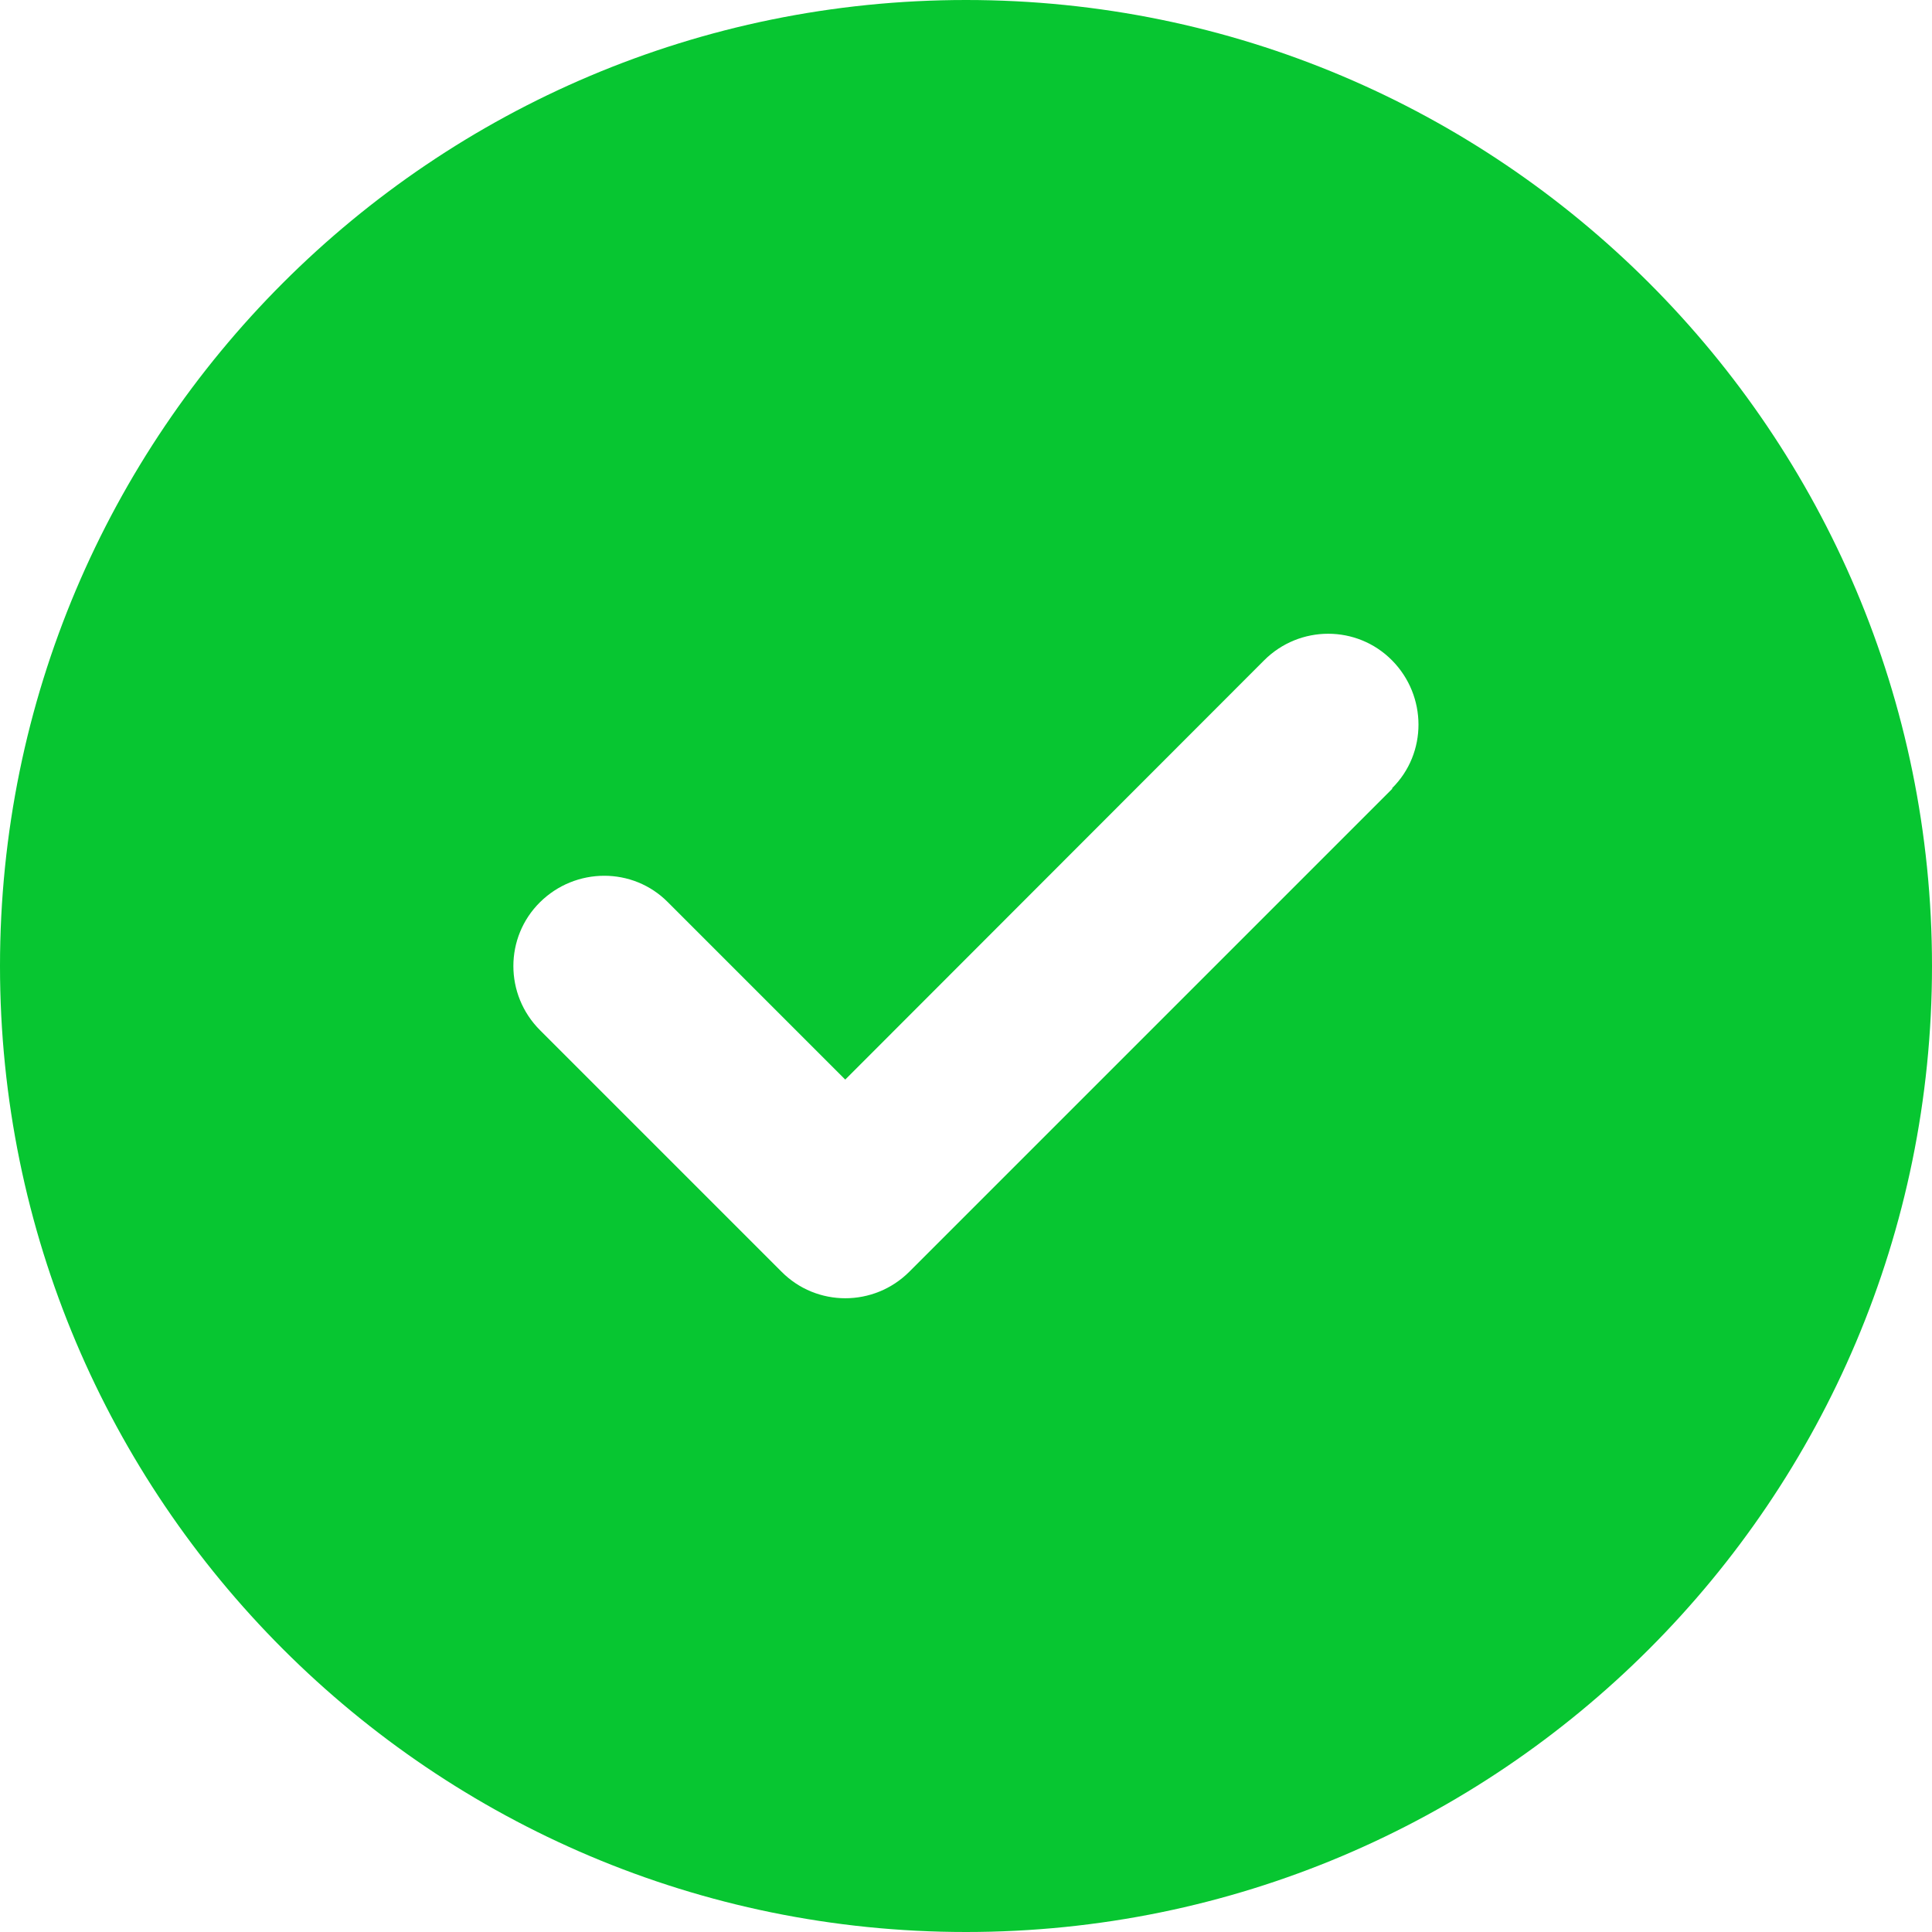
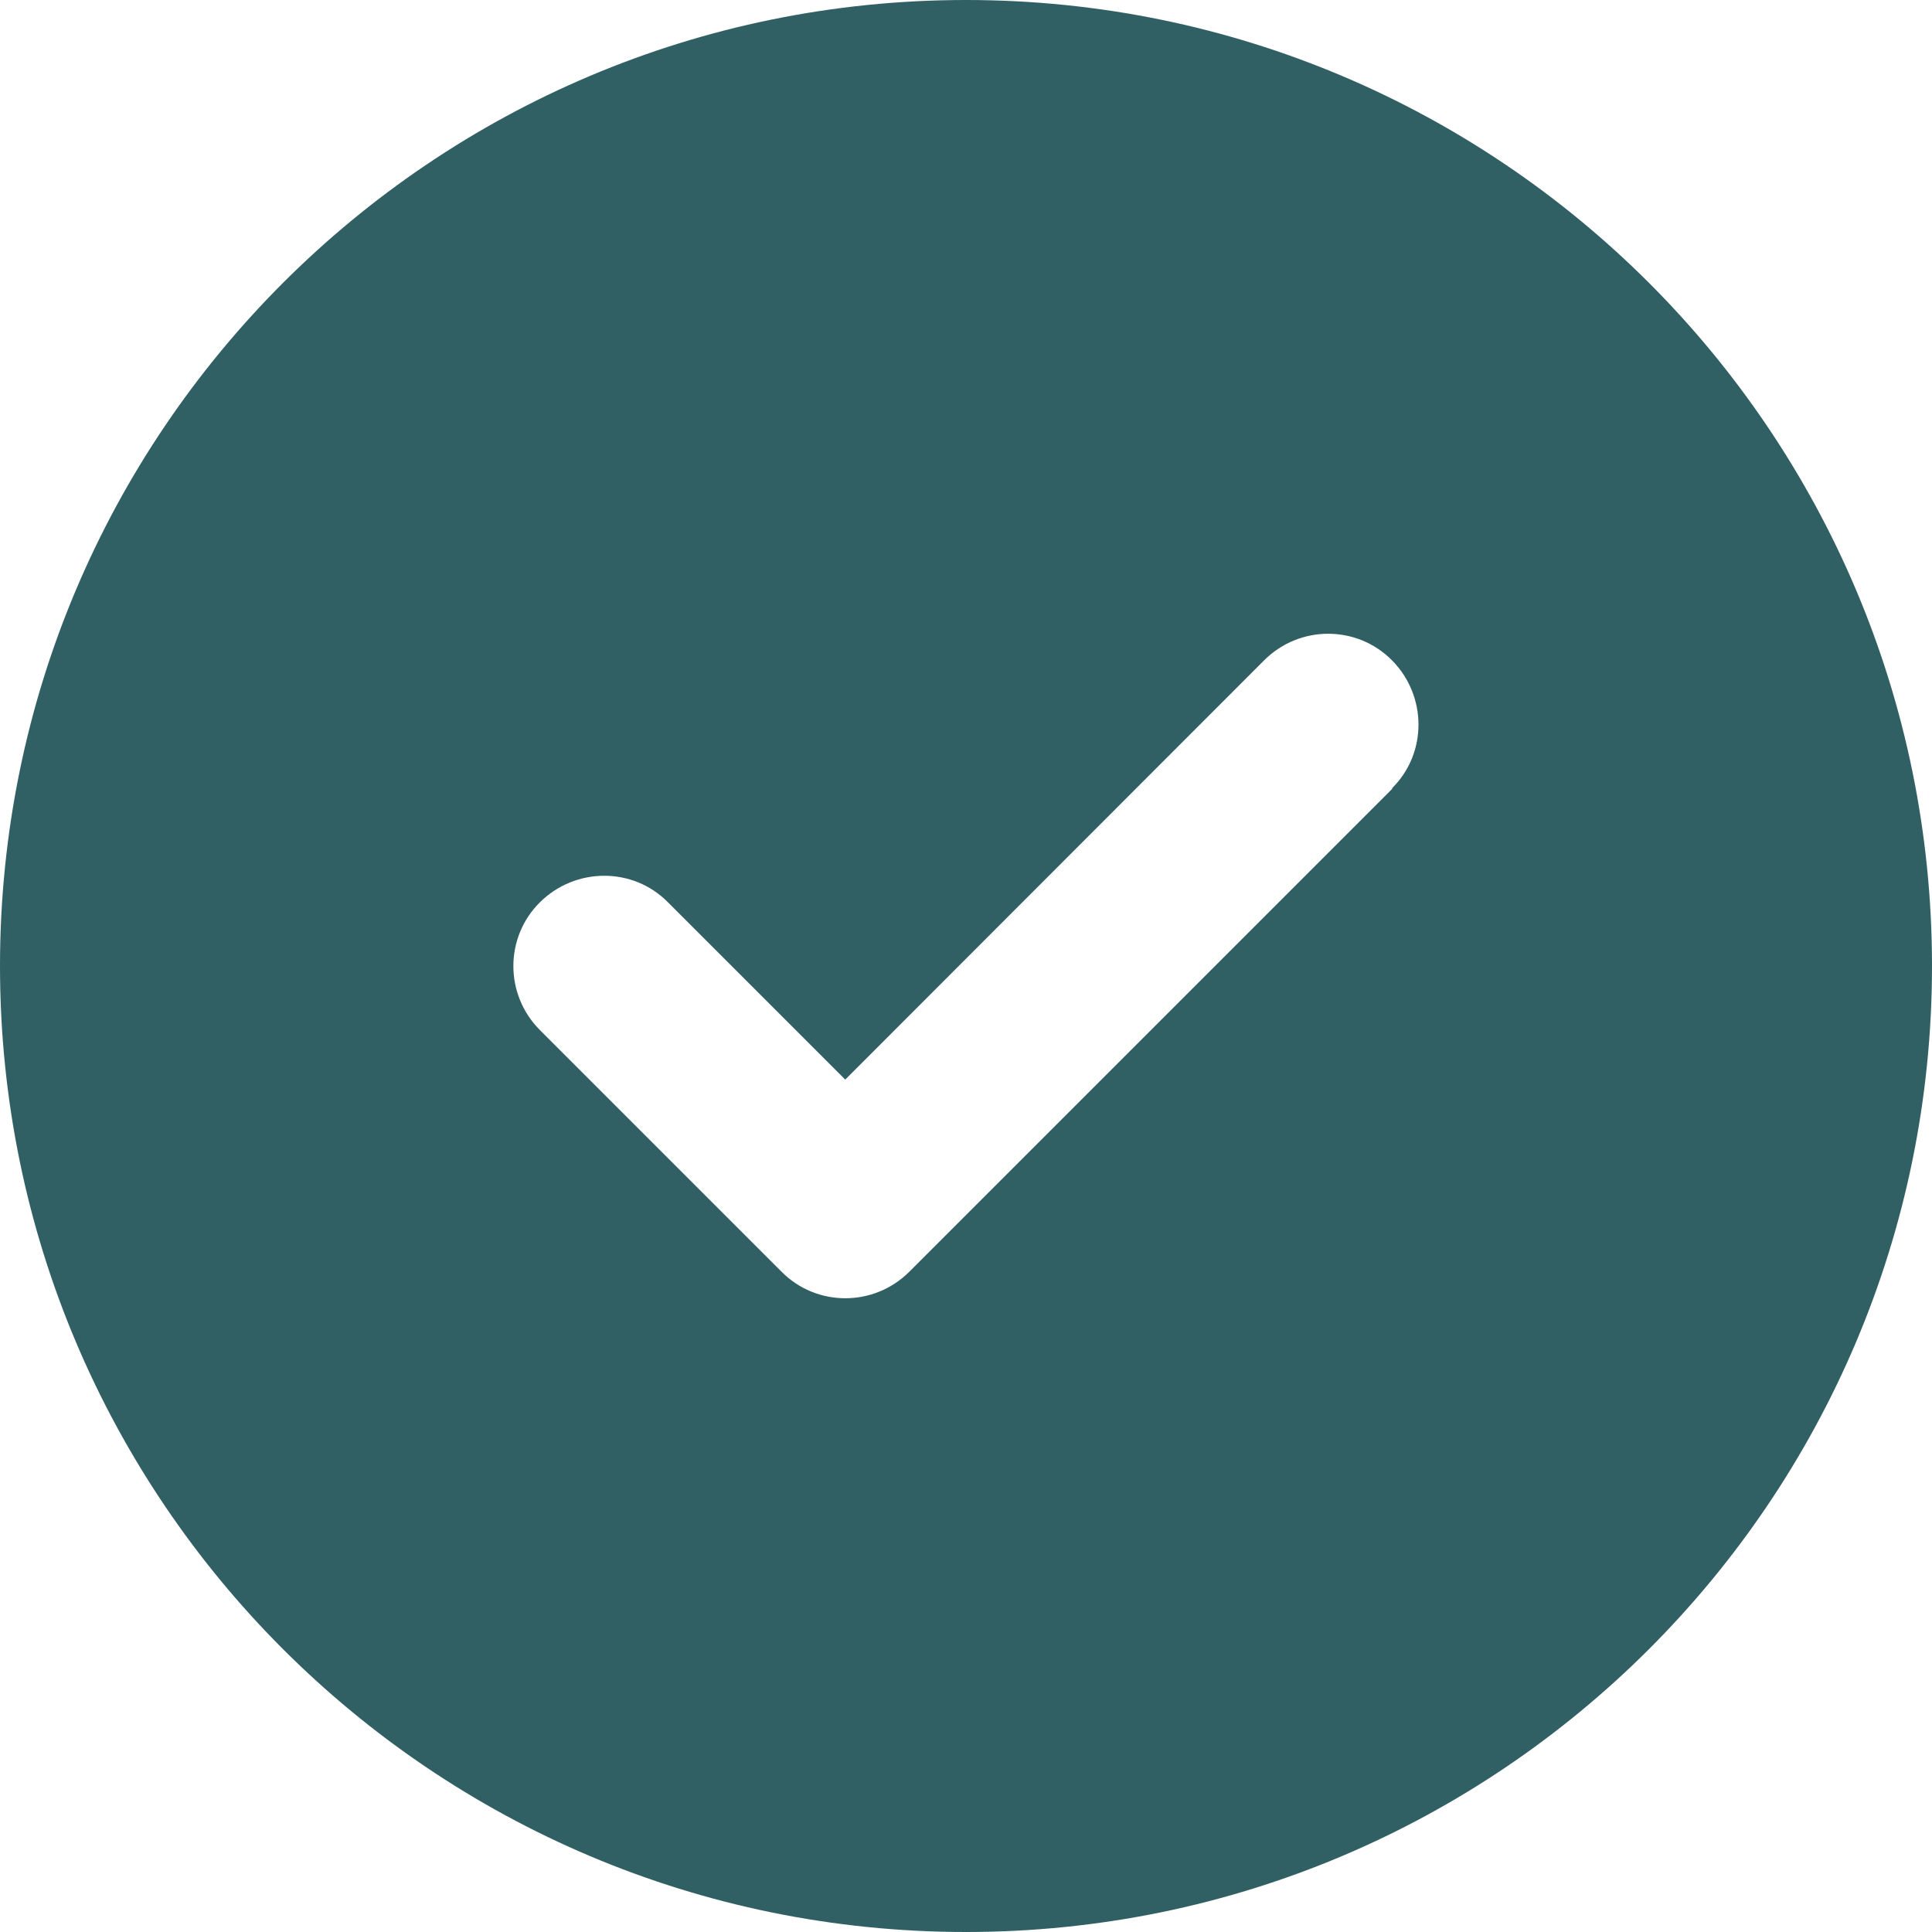
<svg xmlns="http://www.w3.org/2000/svg" height="1em" viewBox="0 0 512 512">
-   <style>svg{fill:#07C631}</style>
+   <style>svg{fill:#316064}</style>
  <path d="M256 512A256 256 0 1 0 256 0a256 256 0 1 0 0 512zM369 209L241 337c-9.4 9.4-24.6 9.4-33.9 0l-64-64c-9.4-9.4-9.4-24.6 0-33.9s24.6-9.4 33.9 0l47 47L335 175c9.4-9.4 24.6-9.4 33.9 0s9.4 24.6 0 33.9z" />
</svg>
